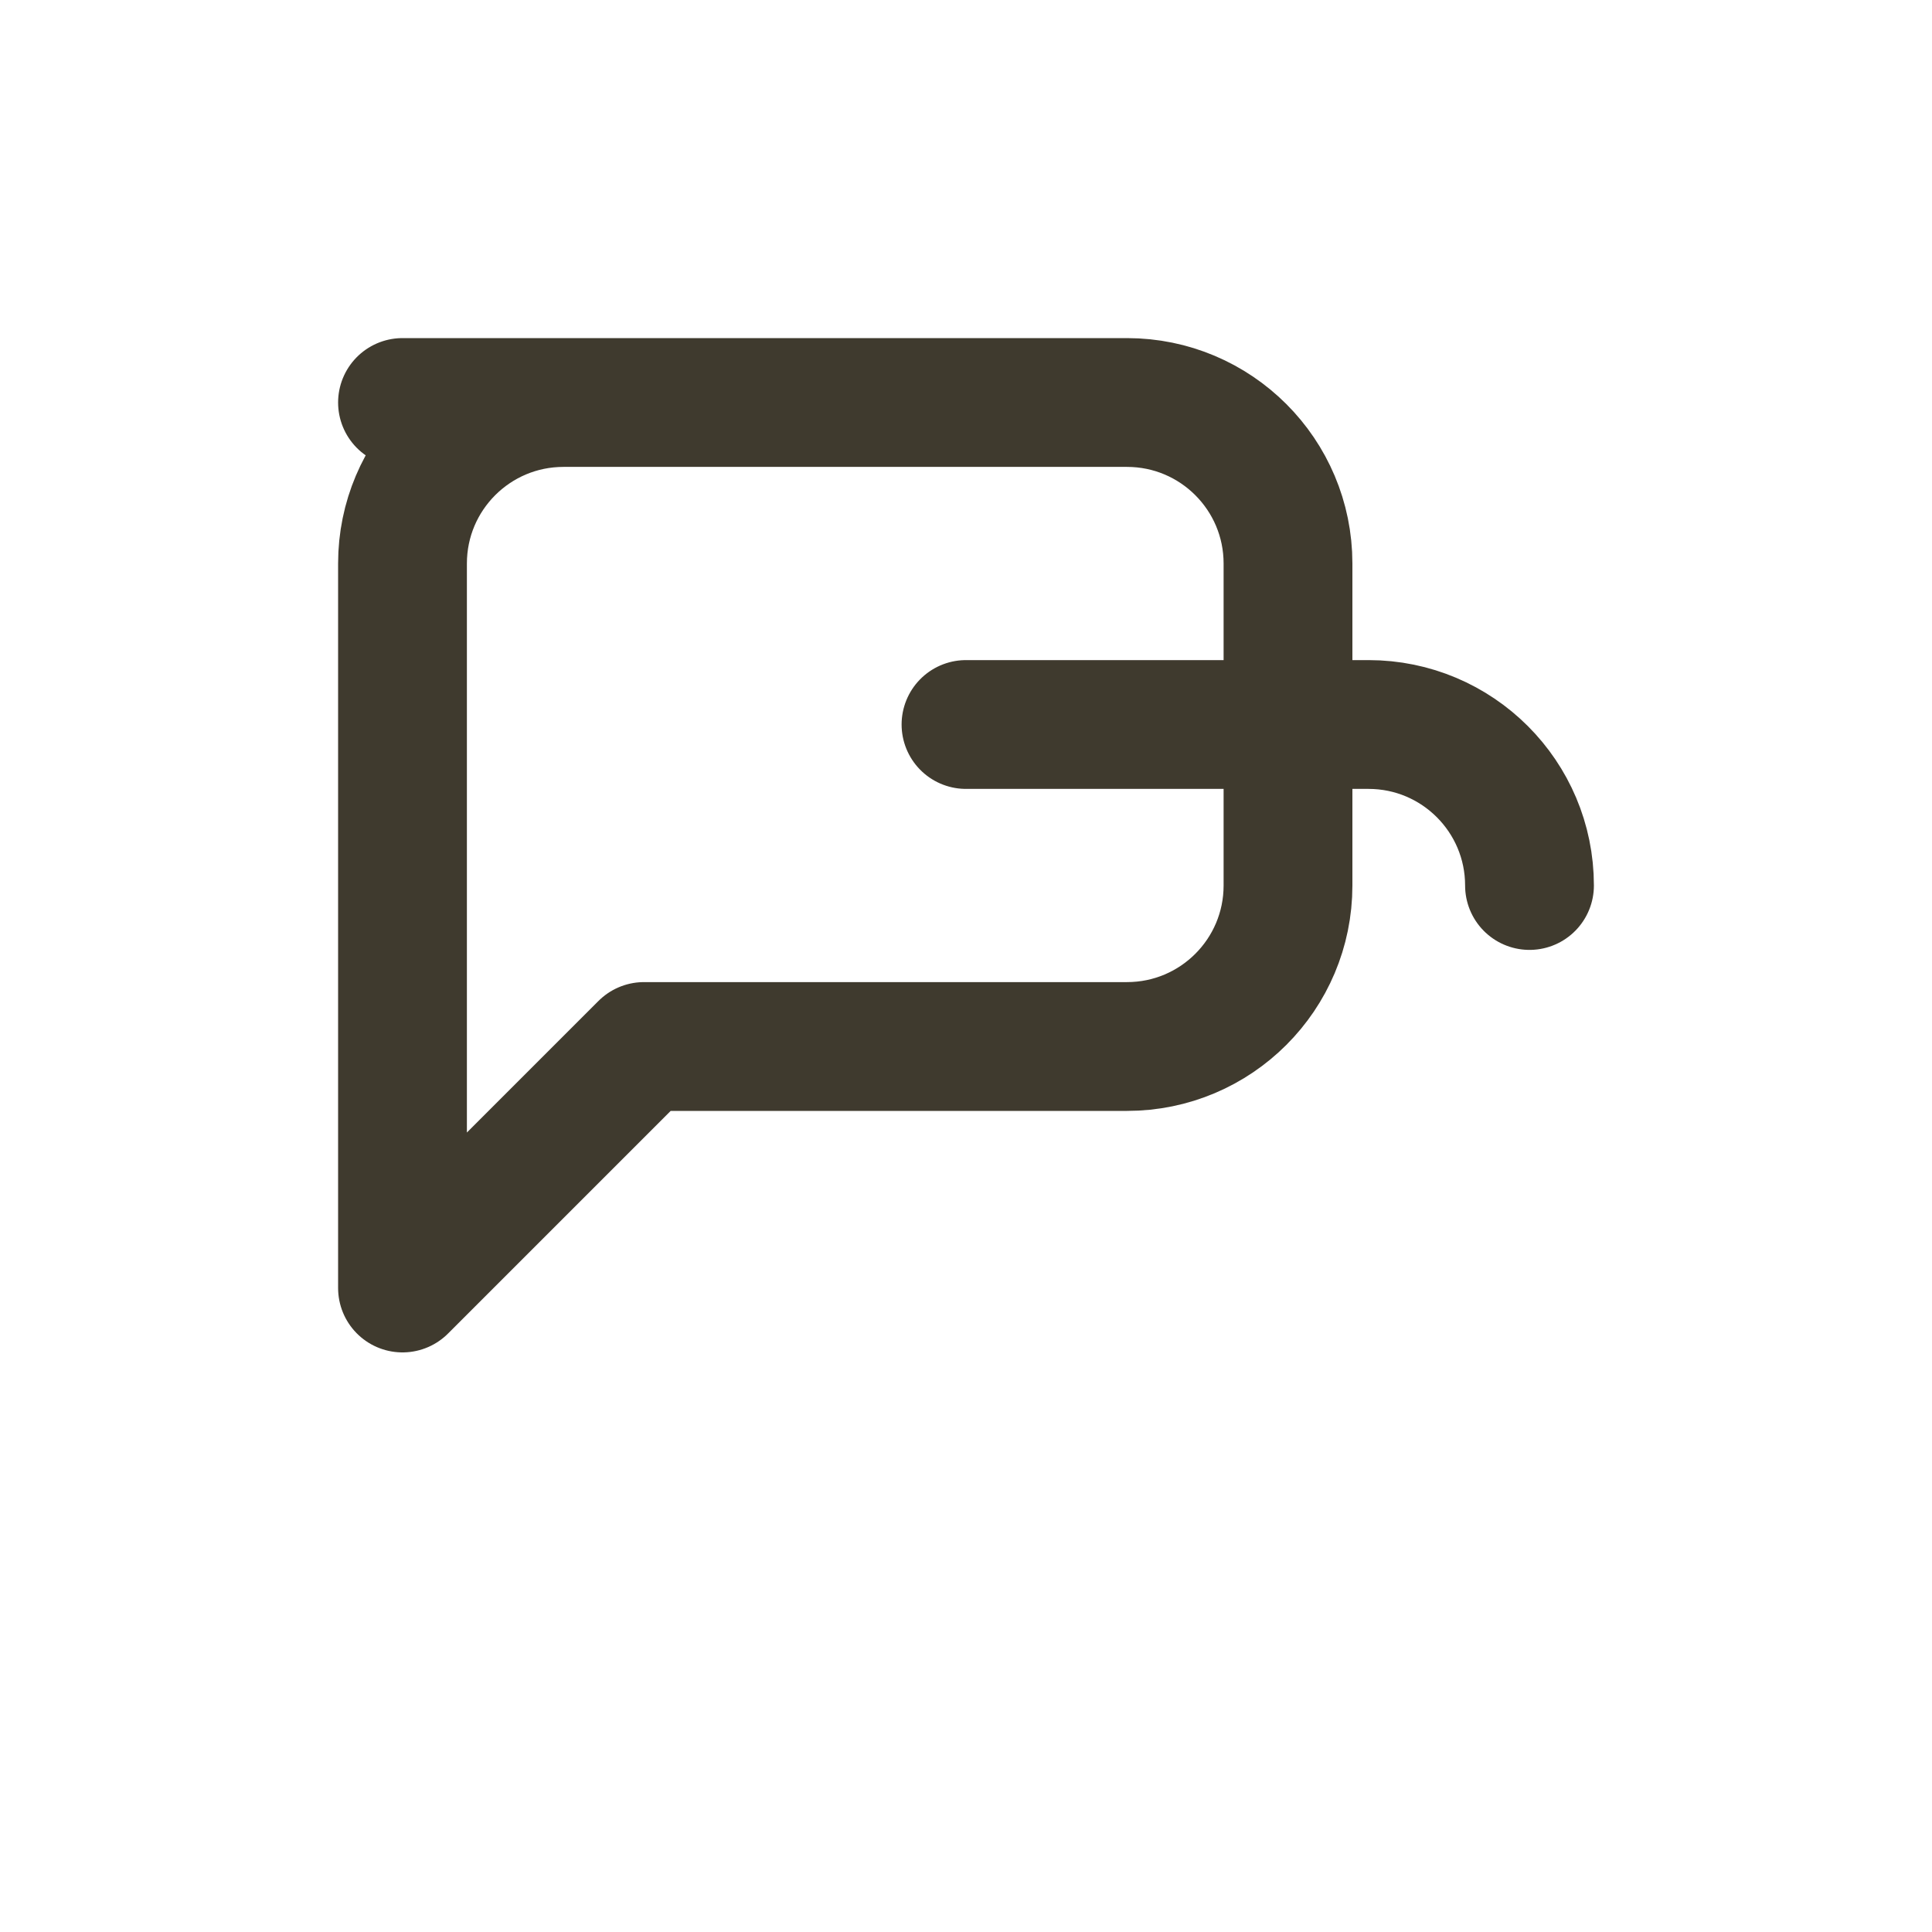
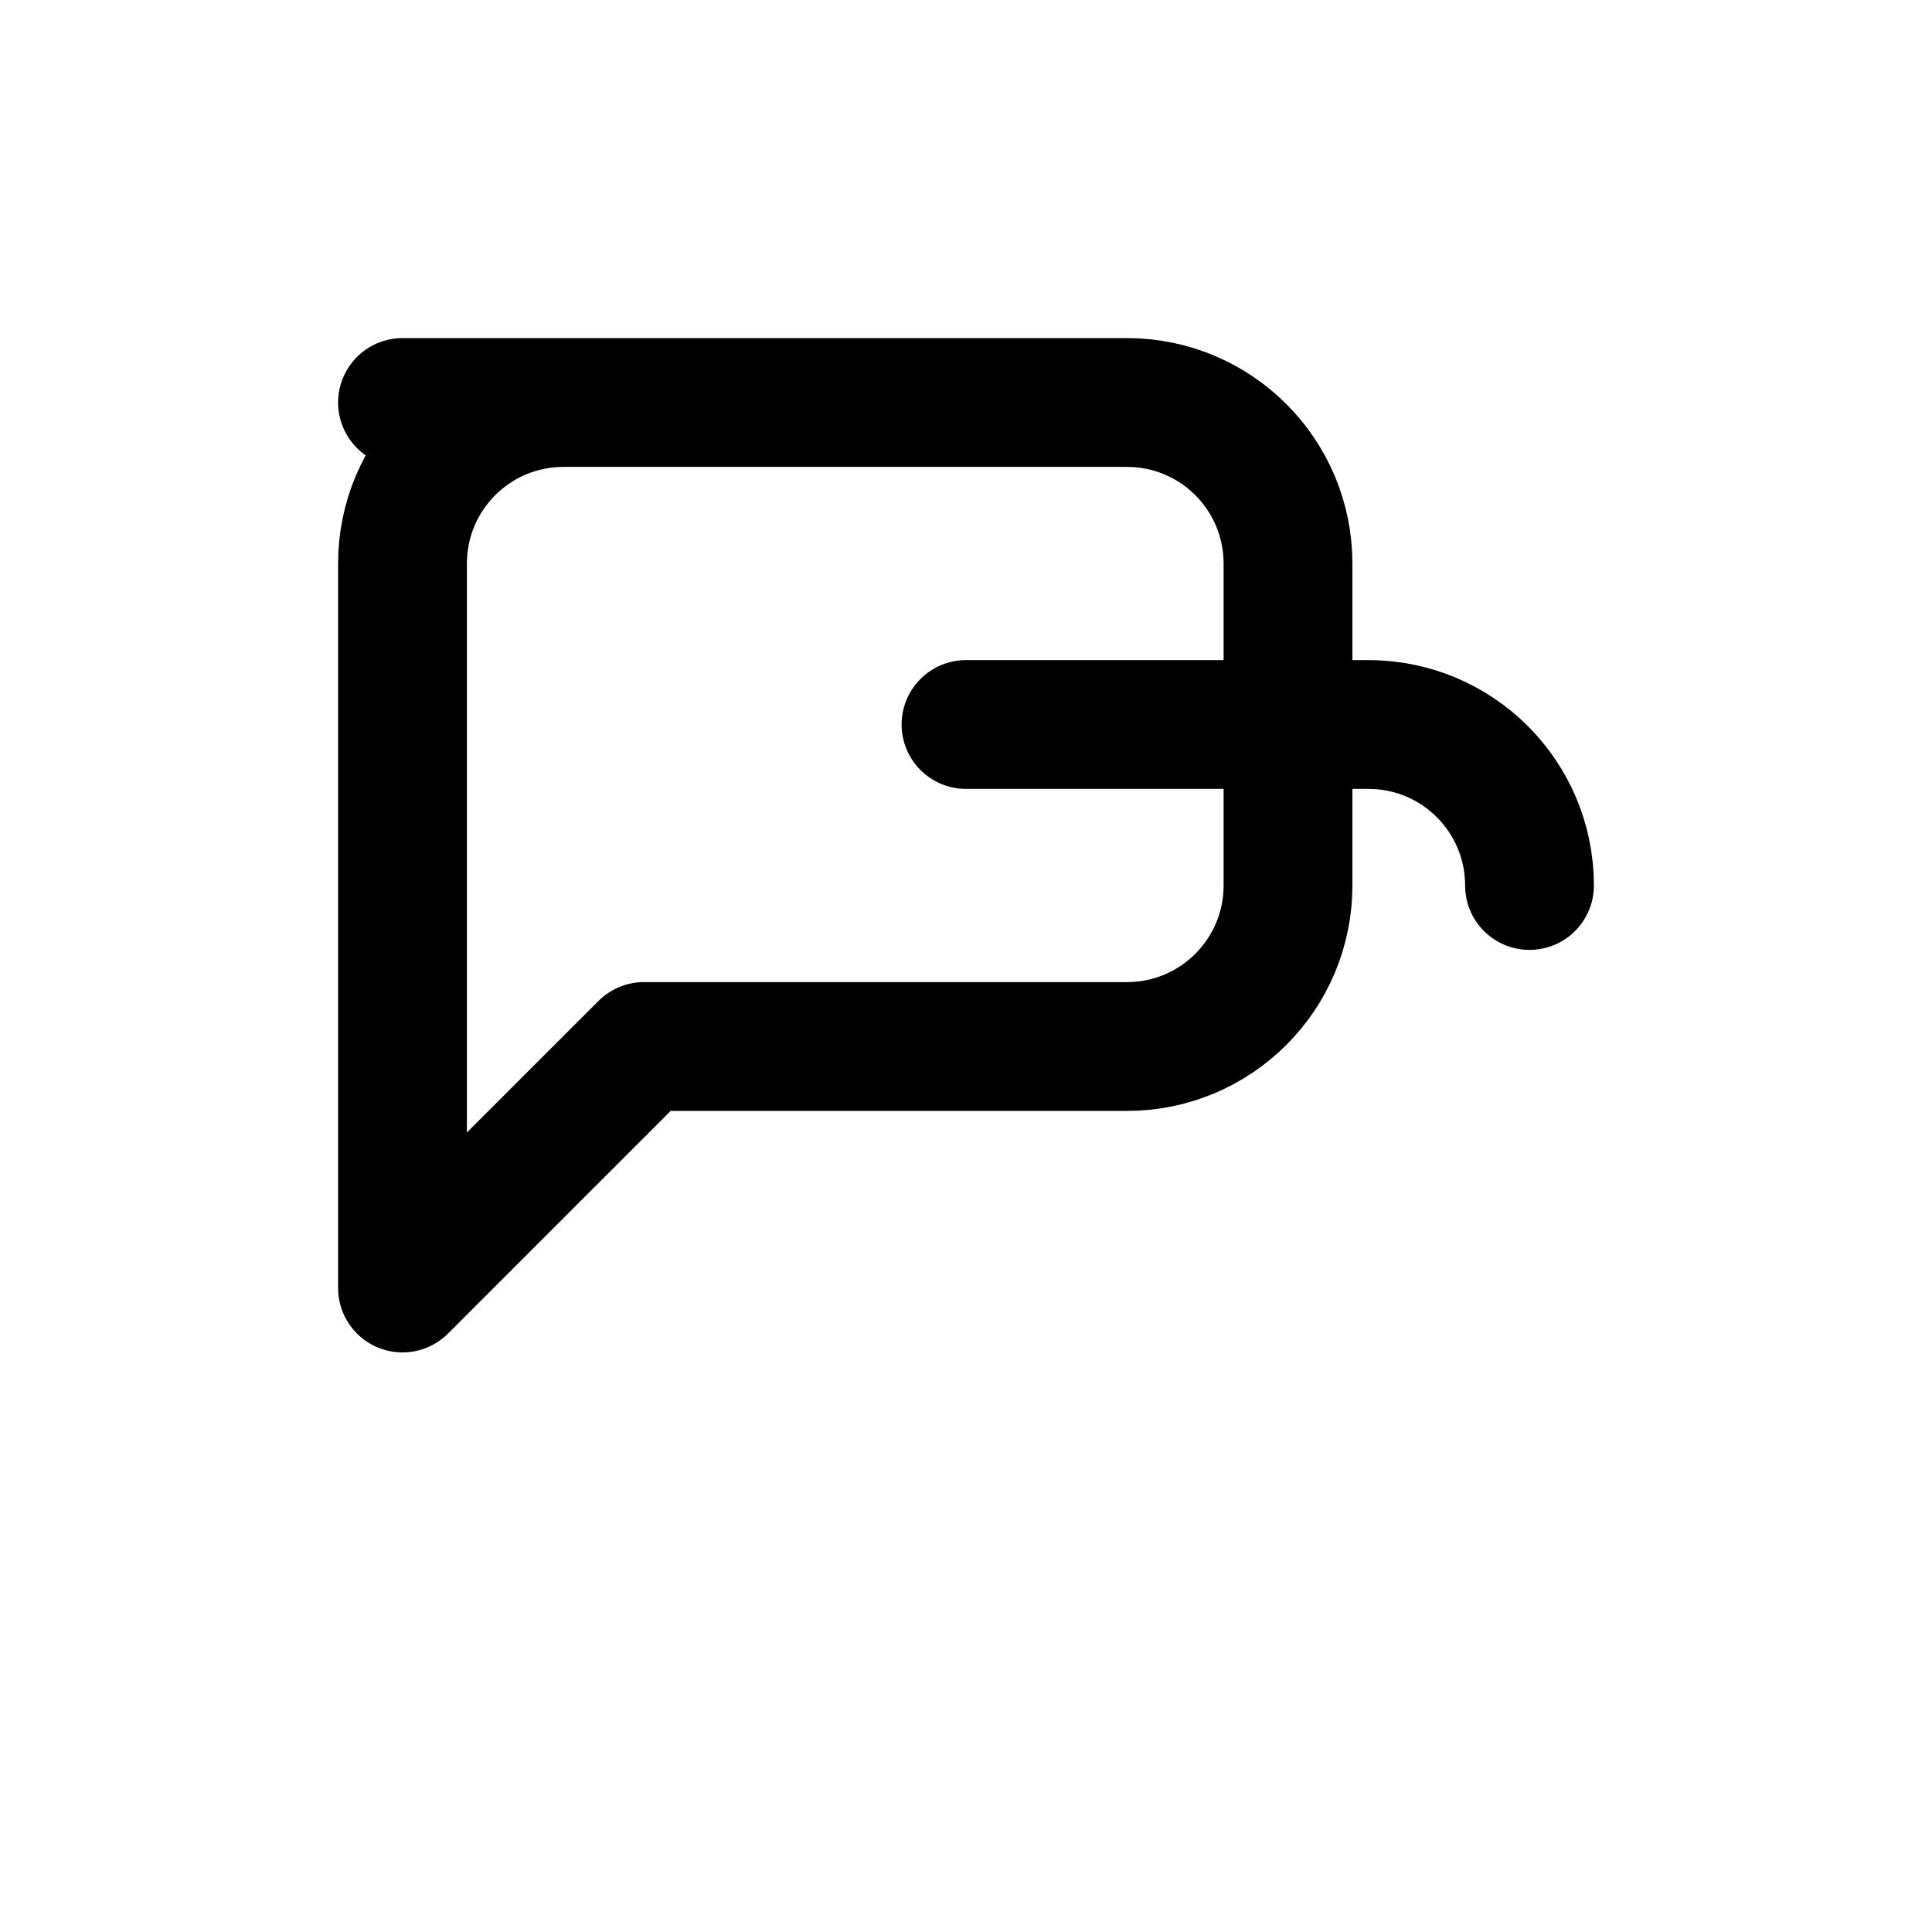
- <svg xmlns="http://www.w3.org/2000/svg" width="24" height="24" viewBox="0 0 24 24" fill="none" stroke="#3F3A2E" stroke-width="1.6" stroke-linecap="round" stroke-linejoin="round">
+ <svg xmlns="http://www.w3.org/2000/svg" width="24" height="24" viewBox="0 0 24 24" fill="none" stroke="currentColor" stroke-width="1.6" stroke-linecap="round" stroke-linejoin="round">
  <path d="M5 5h9a2 2 0 0 1 2 2v4a2 2 0 0 1-2 2H8l-3 3V7a2 2 0 0 1 2-2Z" />
  <path d="M19 11a2 2 0 0 0-2-2H12" />
</svg>
